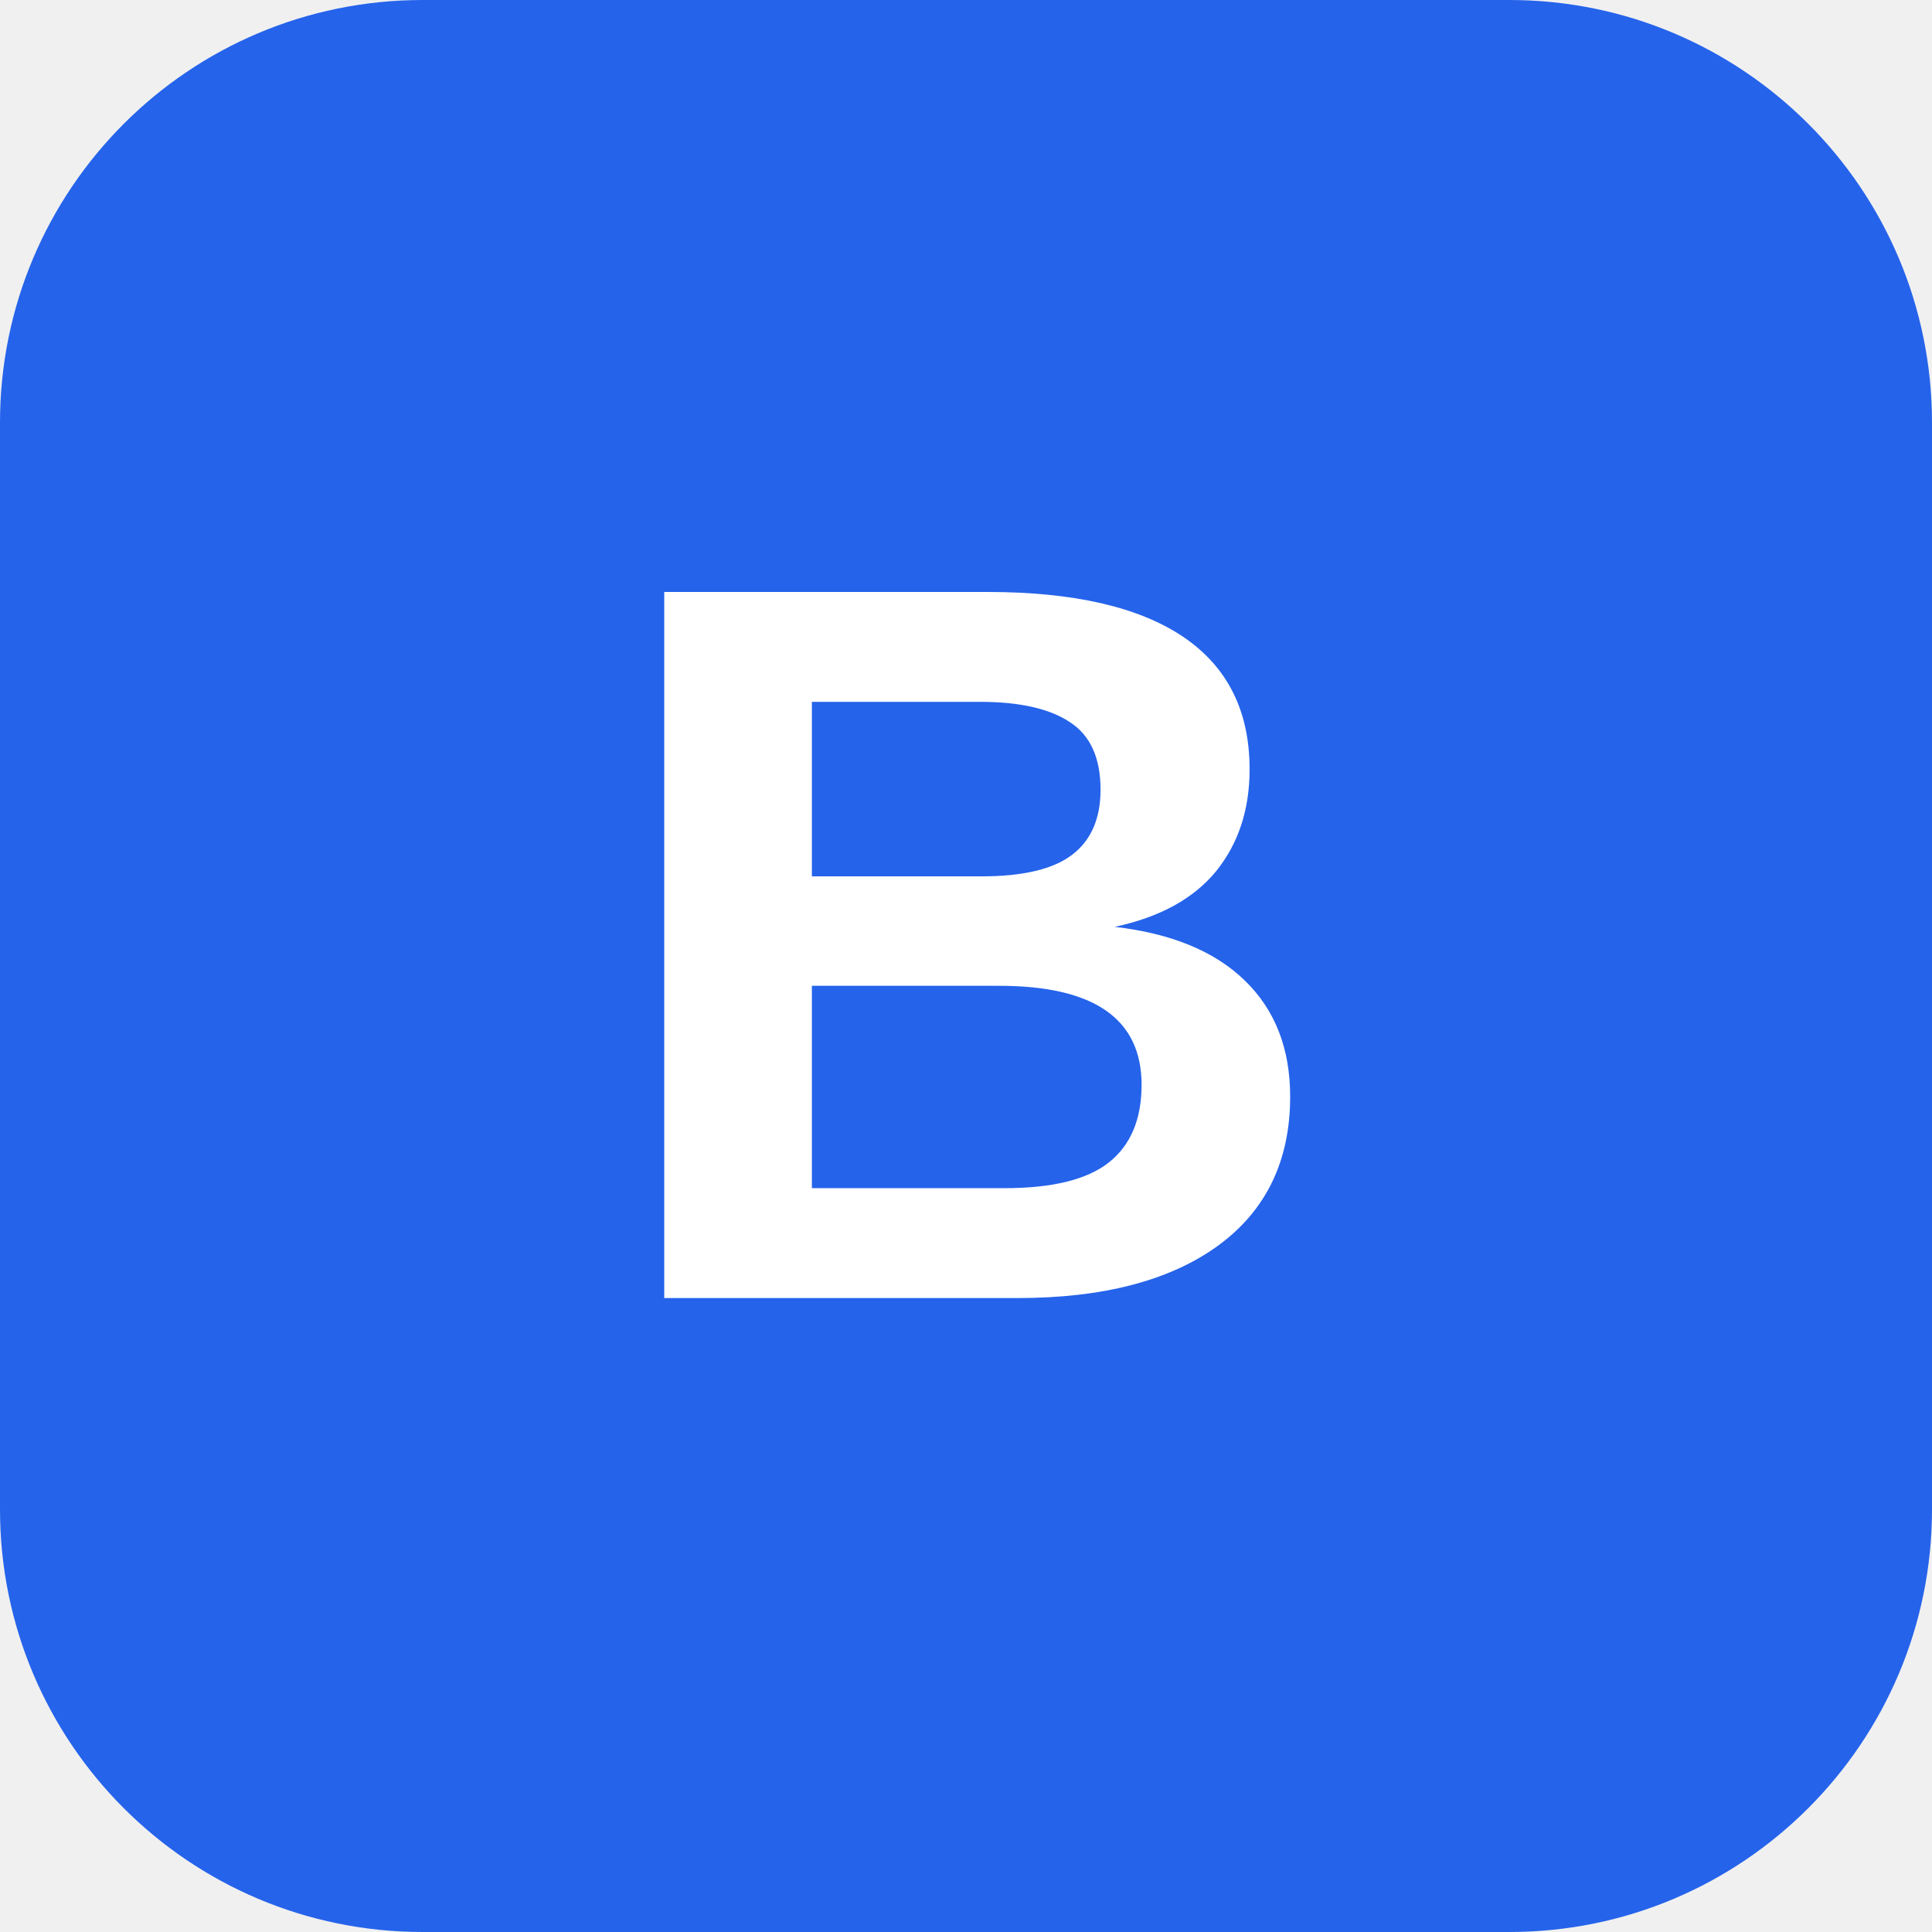
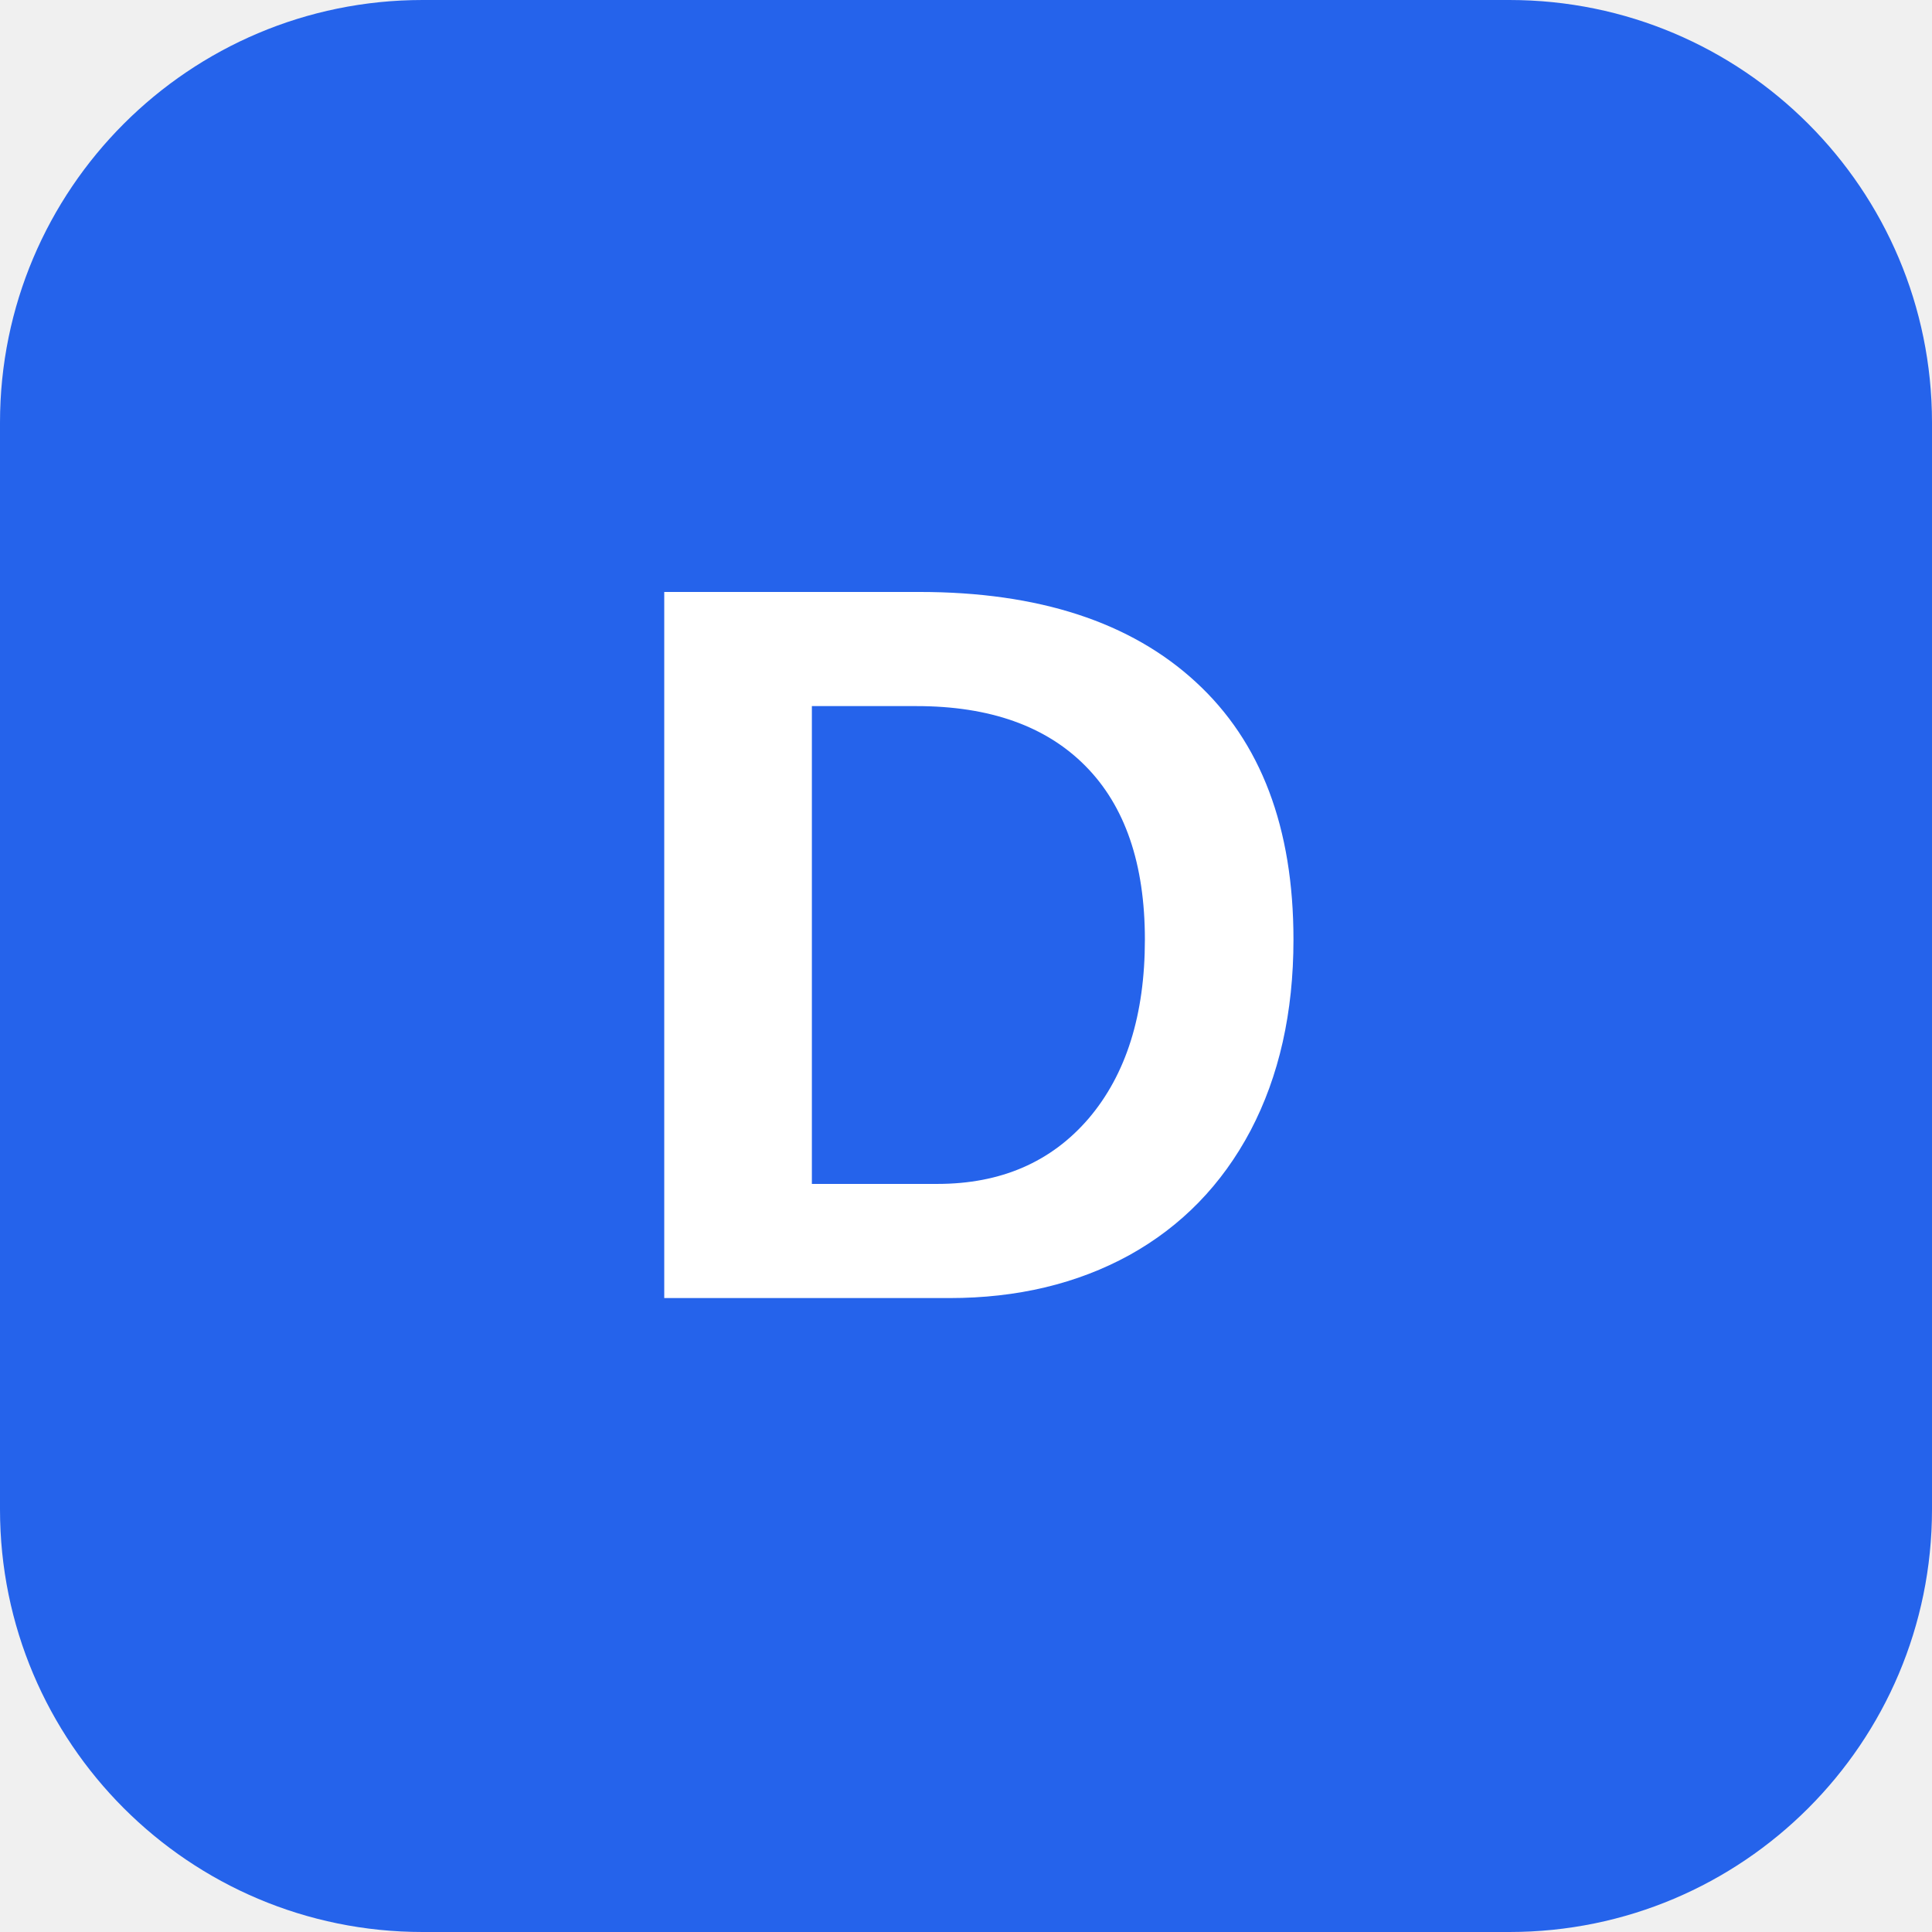
<svg xmlns="http://www.w3.org/2000/svg" viewBox="0 0 64 64">
  <rect width="64" height="64" rx="14" fill="#2563eb" />
-   <text x="32" y="43" font-family="Arial, sans-serif" font-size="34" font-weight="700" fill="white" text-anchor="middle">B</text>
+   <text x="32" y="43" font-family="Arial, sans-serif" font-size="34" font-weight="700" fill="white" text-anchor="middle">D</text>
</svg>
